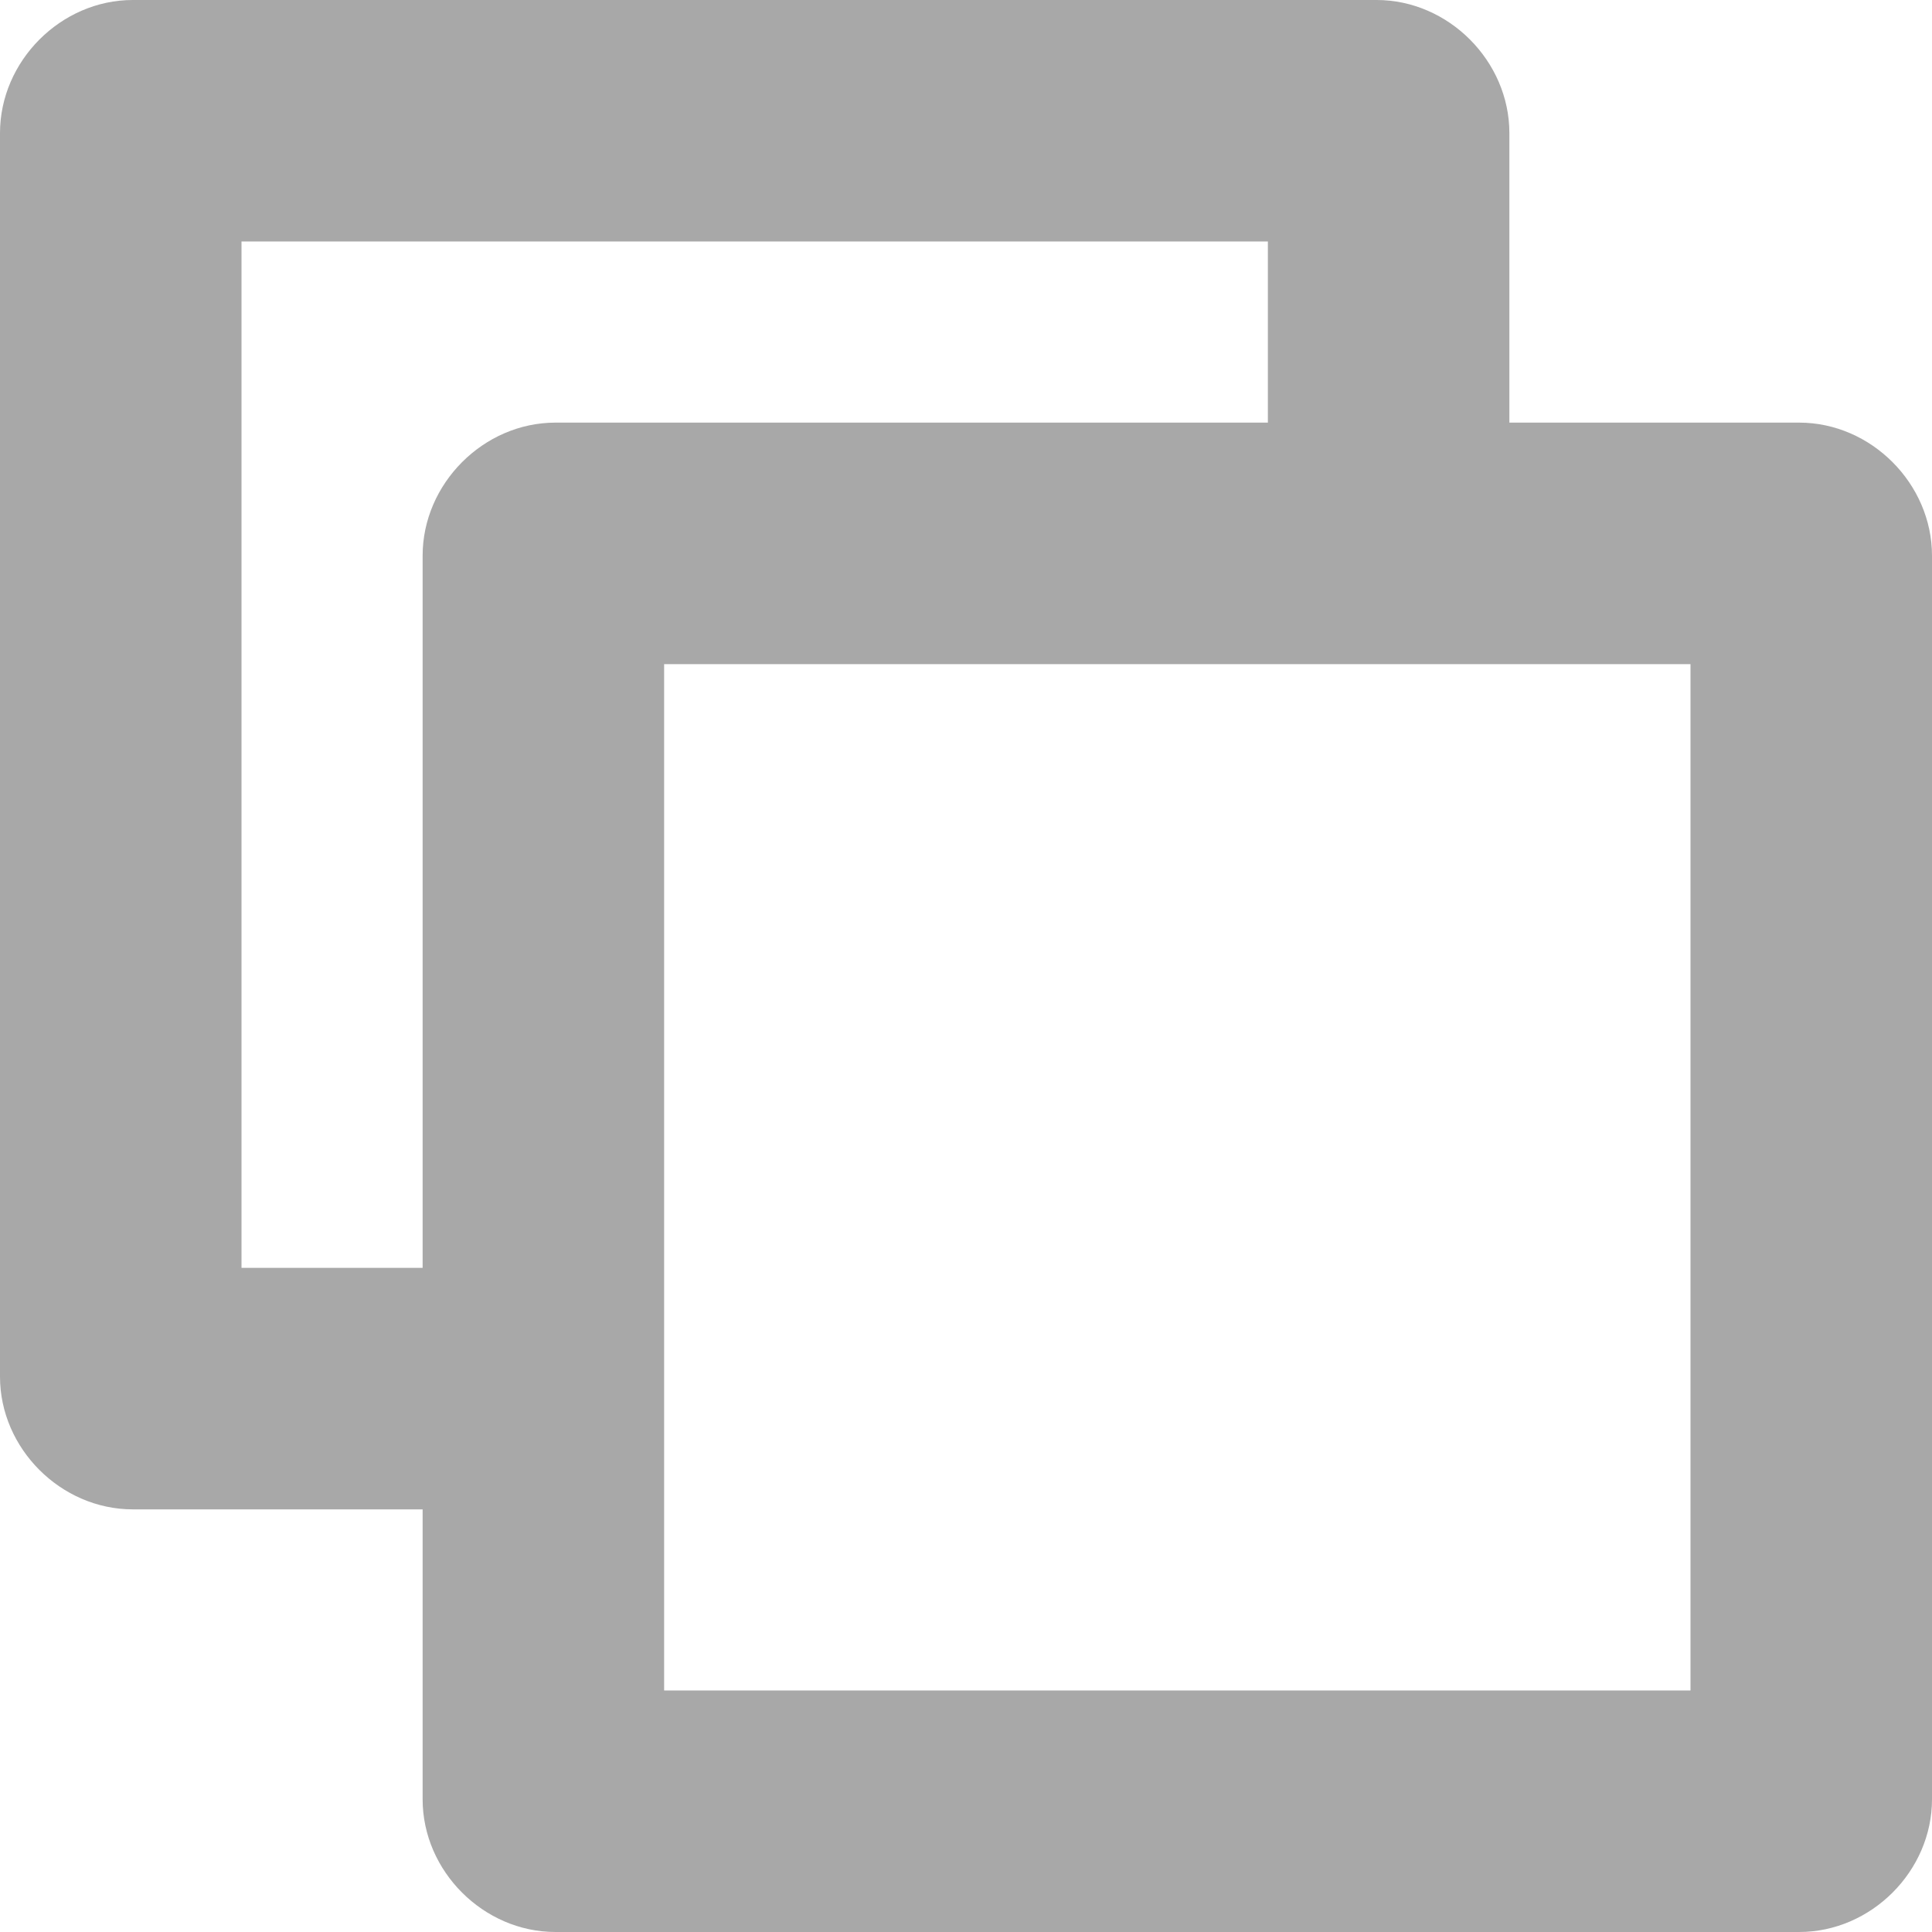
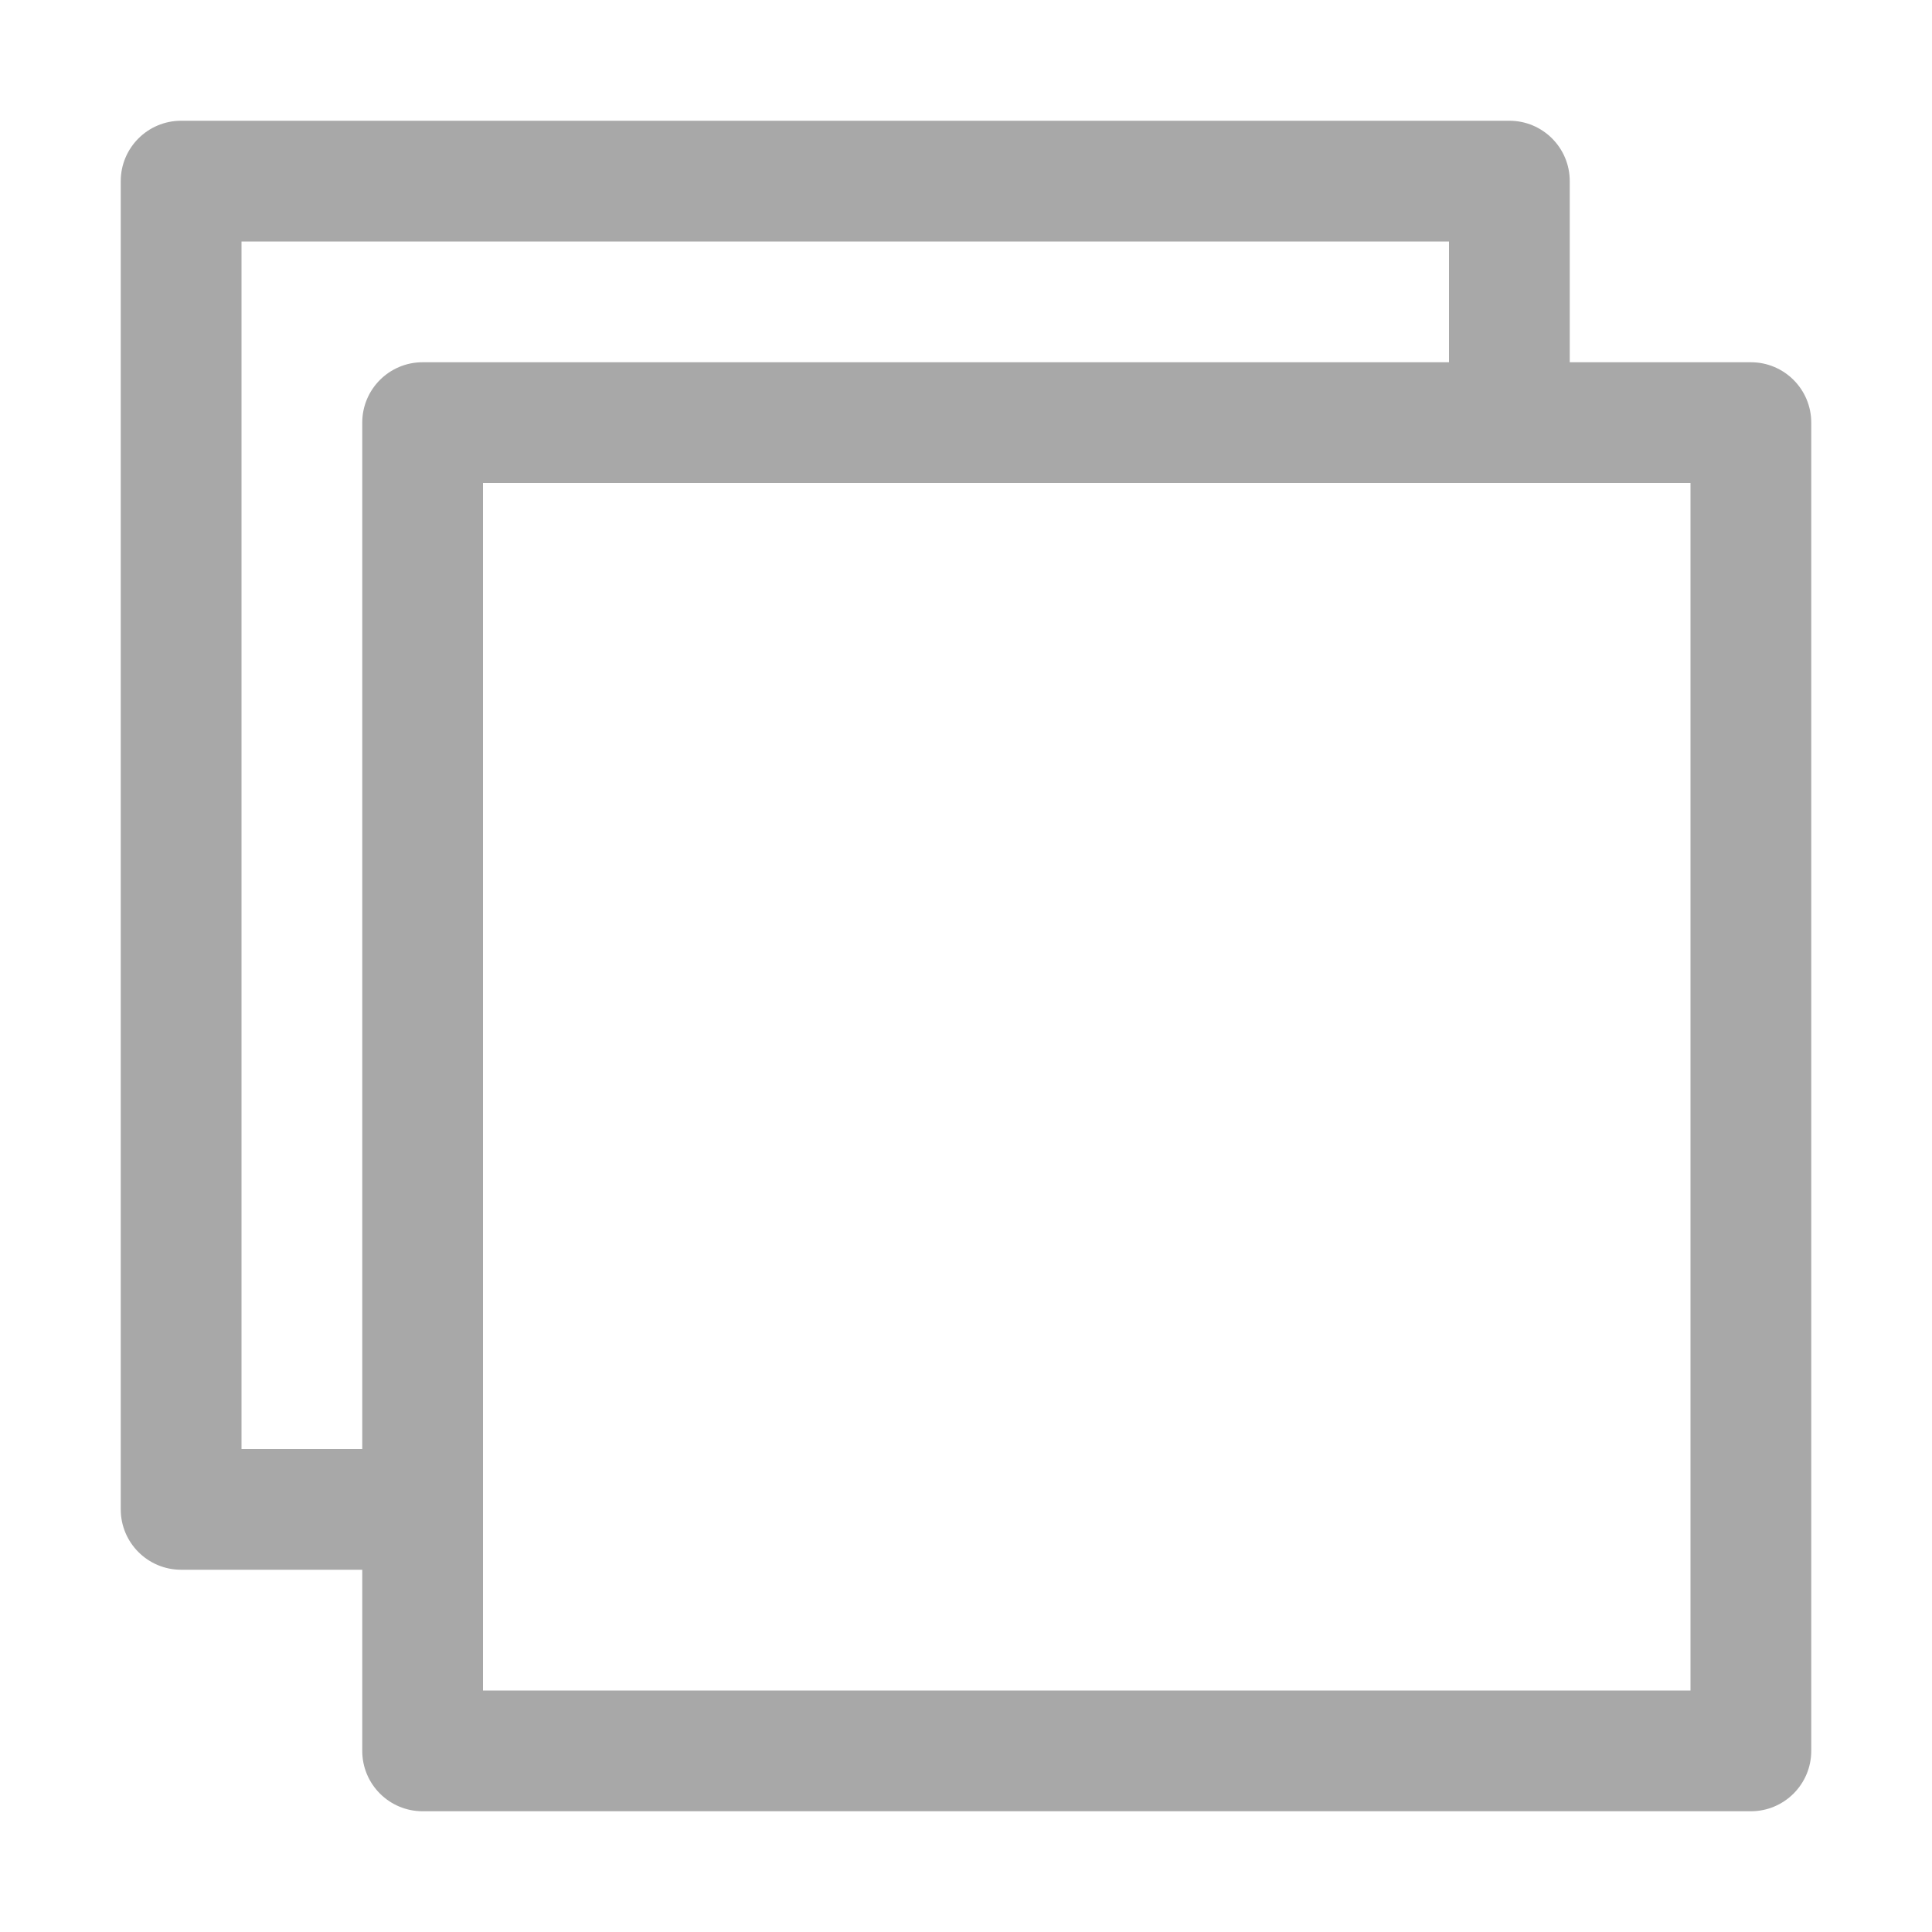
- <svg xmlns="http://www.w3.org/2000/svg" width="16" height="16" id="svg2" version="1.1" xml:space="preserve">
-   <defs id="defs4" />
-   <g id="layer1" style="display:inline" transform="translate(0,-1036.362)">
-     <path id="rect1-7" style="baseline-shift:baseline;display:inline;overflow:visible;opacity:1;vector-effect:none;fill:#a8a8a8;fill-rule:evenodd;enable-background:accumulate;stop-color:#000000;stop-opacity:1" d="M 1.1 1036.362 C 0.504 1036.362 -1.4802974e-16 1036.868 0 1037.464 L 0 1047.763 C 0 1048.358 0.504 1048.862 1.1 1048.862 L 3.5 1048.862 L 3.5 1051.263 C 3.5 1051.858 4.004 1052.362 4.6 1052.362 L 14.9 1052.362 C 15.496 1052.362 16 1051.858 16 1051.263 L 16 1040.964 C 16 1040.368 15.496 1039.862 14.9 1039.862 L 12.5 1039.862 L 12.5 1037.464 C 12.5 1036.868 11.996 1036.362 11.4 1036.362 L 1.1 1036.362 z M 2 1038.362 L 10.5 1038.362 L 10.5 1039.862 L 4.6 1039.862 C 4.004 1039.862 3.5 1040.368 3.5 1040.964 L 3.5 1046.862 L 2 1046.862 L 2 1038.362 z M 5.5 1041.862 L 14 1041.862 L 14 1050.362 L 5.5 1050.362 L 5.5 1041.862 z " />
+ <svg xmlns="http://www.w3.org/2000/svg" xmlns:ns1="http://sodipodi.sourceforge.net/DTD/sodipodi-0.0.dtd" width="16" height="16" viewBox="0 0 16 16" version="1.1" id="svg-dual-tone-template">
+   <defs id="defs-tones">
+     </defs>
+   <ns1:namedview id="namedview-template" pagecolor="#ffffff" bordercolor="#0c0005" showgrid="true">
+     <ns1:guide id="guide-left" position="1,8" orientation="1,0" />
+     <ns1:guide id="guide-right" position="15,8" orientation="1,0" />
+     <ns1:guide id="guide-top" position="8,15" orientation="0,1" />
+     <ns1:guide id="guide-bottom" position="8,1" orientation="0,1" />
+   </ns1:namedview>
+   <g id="layer-icon" style="fill:none;stroke:#a8a8a8;stroke-width:1;stroke-linecap:round;stroke-linejoin:round">
+     <path style="baseline-shift:baseline;display:inline;overflow:visible;vector-effect:none;fill:#a8a8a8;stroke:none;paint-order:stroke fill markers;enable-background:accumulate;stop-color:#000000;stop-opacity:1;opacity:1" d="M 3.5,3 A 0.5,0.5 0 0 0 3,3.5 v 11 A 0.5,0.5 0 0 0 3.5,15 h 11 A 0.5,0.5 0 0 0 15,14.5 V 3.5 A 0.5,0.5 0 0 0 14.5,3 Z M 4,4 H 14 V 14 H 4 Z" id="rect1" />
+     <path id="rect1-9" style="baseline-shift:baseline;display:inline;overflow:visible;vector-effect:none;fill:#a8a8a8;stroke:none;paint-order:stroke fill markers;enable-background:accumulate;stop-color:#000000;stop-opacity:1;opacity:1" d="M 1.5 1 A 0.5 0.5 0 0 0 1 1.5 L 1 12.5 A 0.5 0.5 0 0 0 1.5 13 L 4 13 L 4 12 L 2 12 L 2 2 L 12 2 L 12 4 L 13 4 L 13 1.5 A 0.5 0.5 0 0 0 12.5 1 L 1.5 1 z " />
  </g>
</svg>
